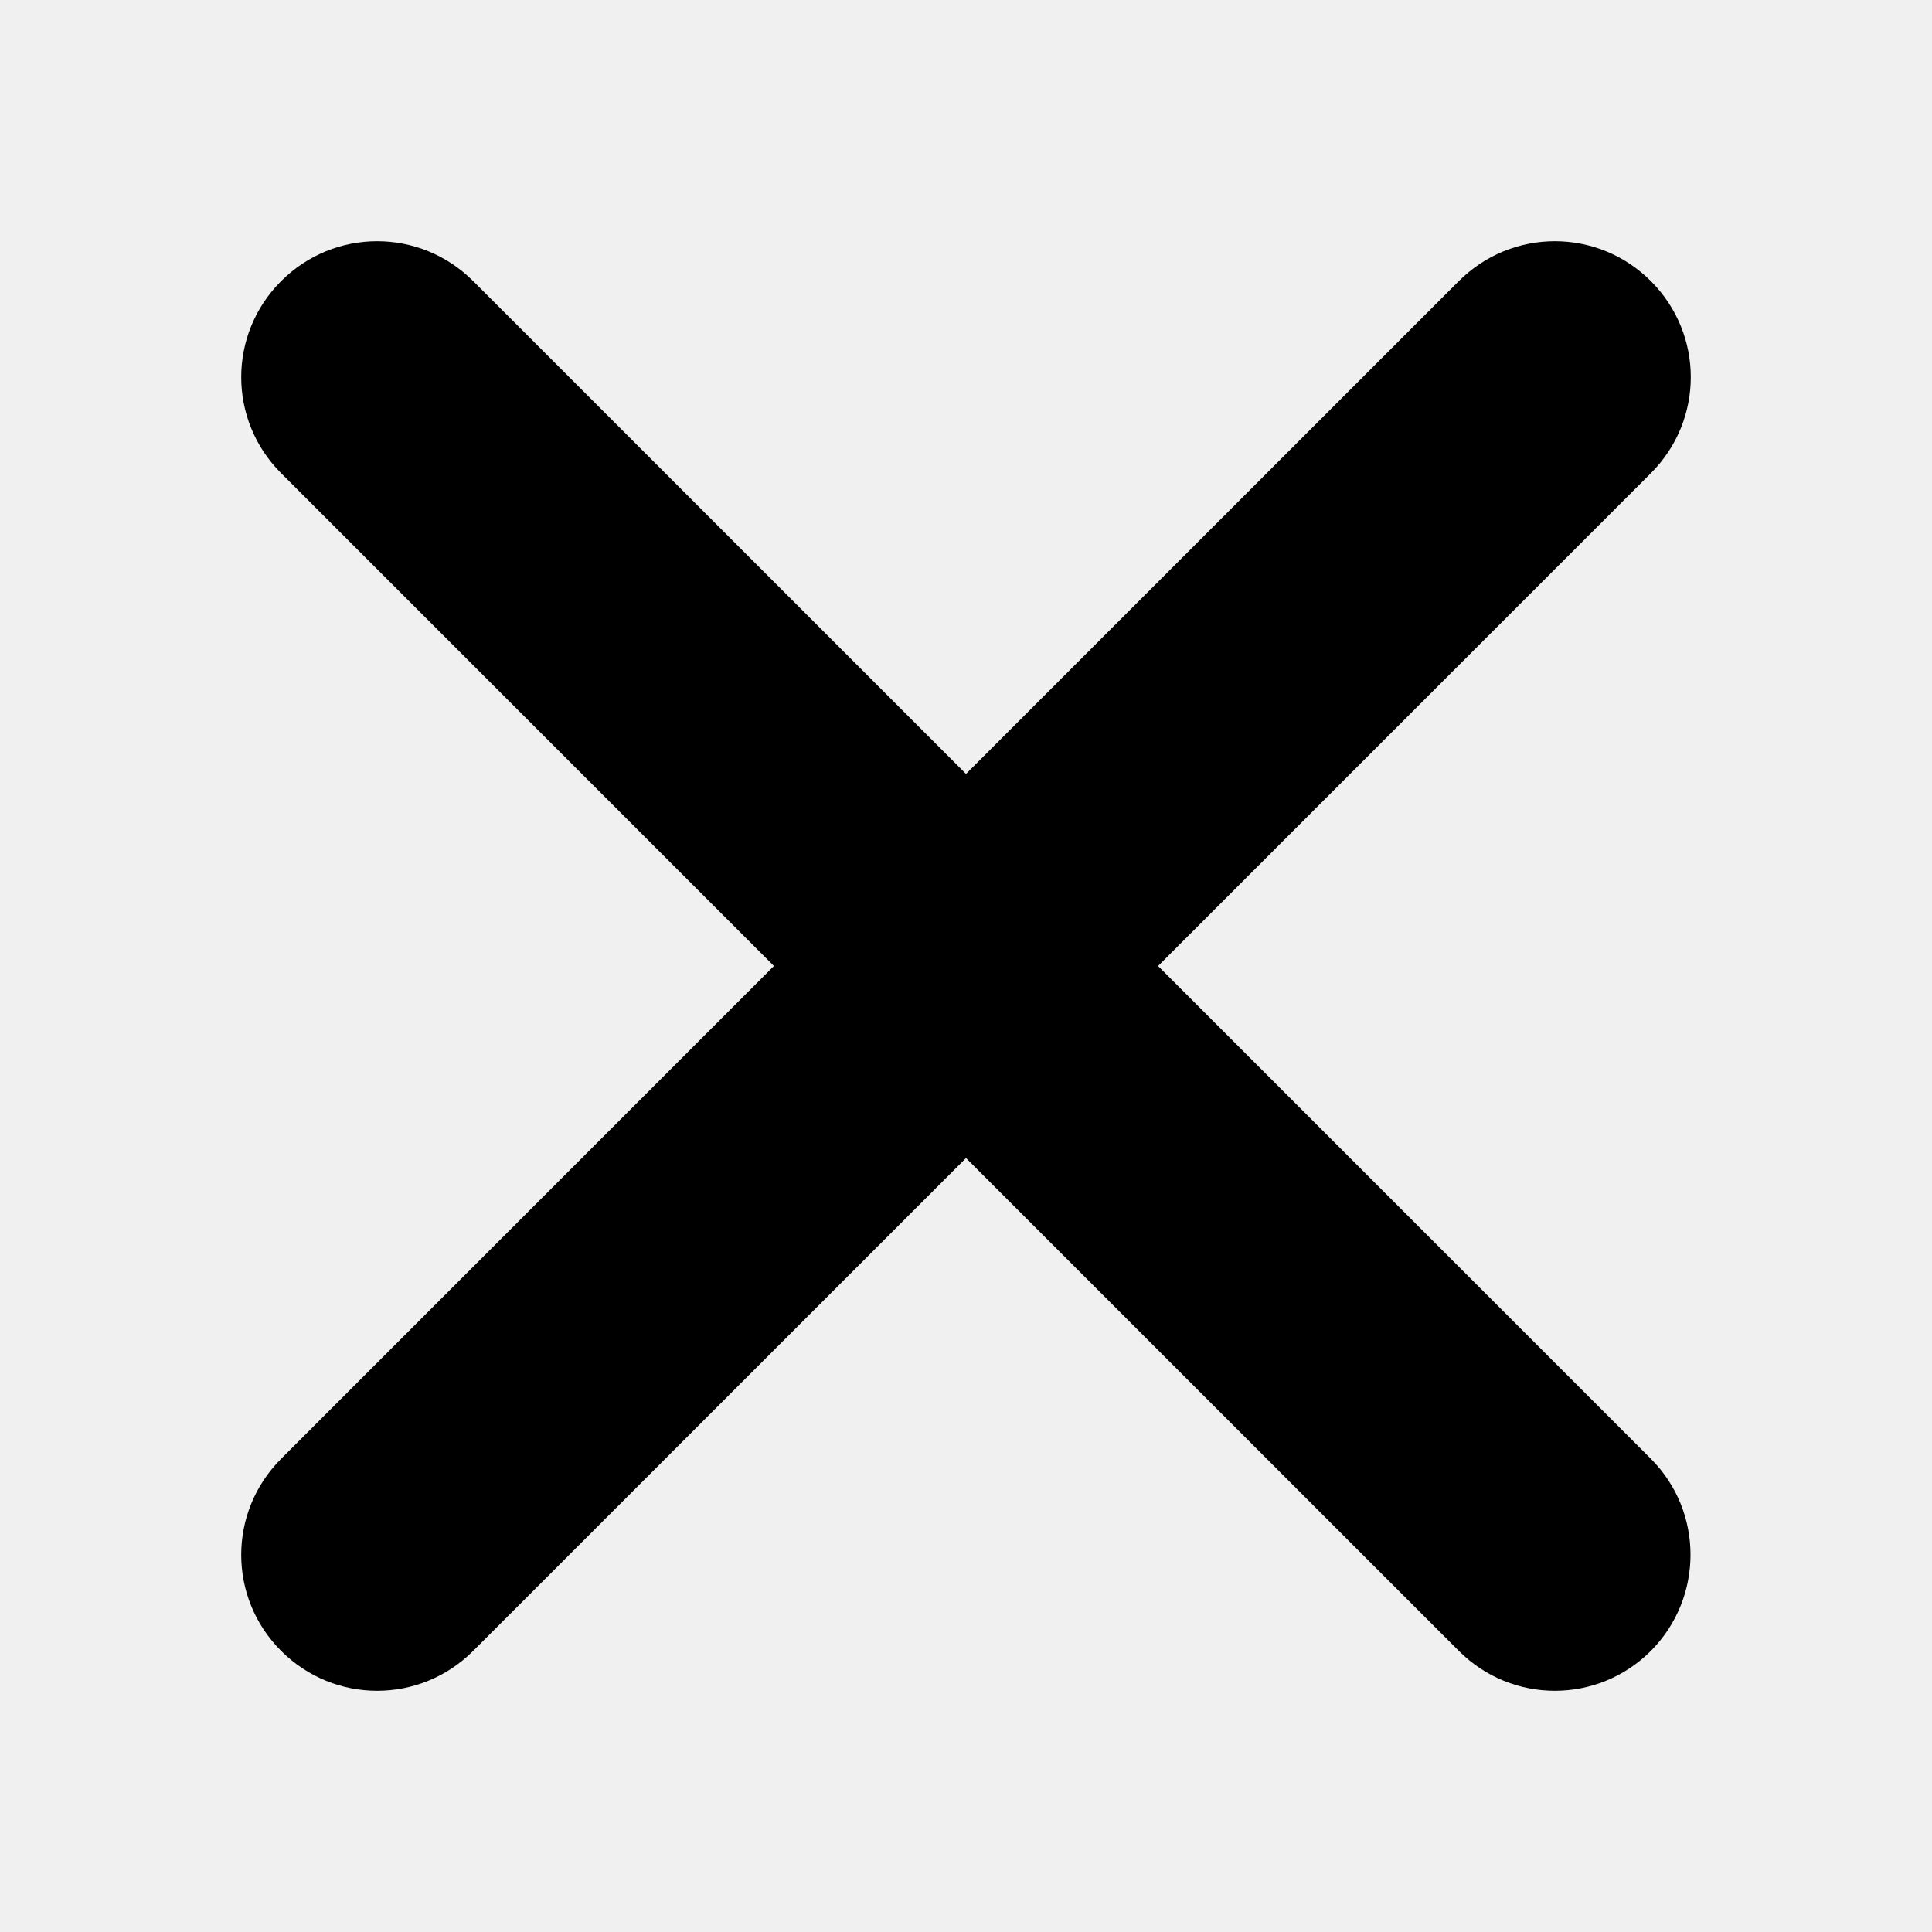
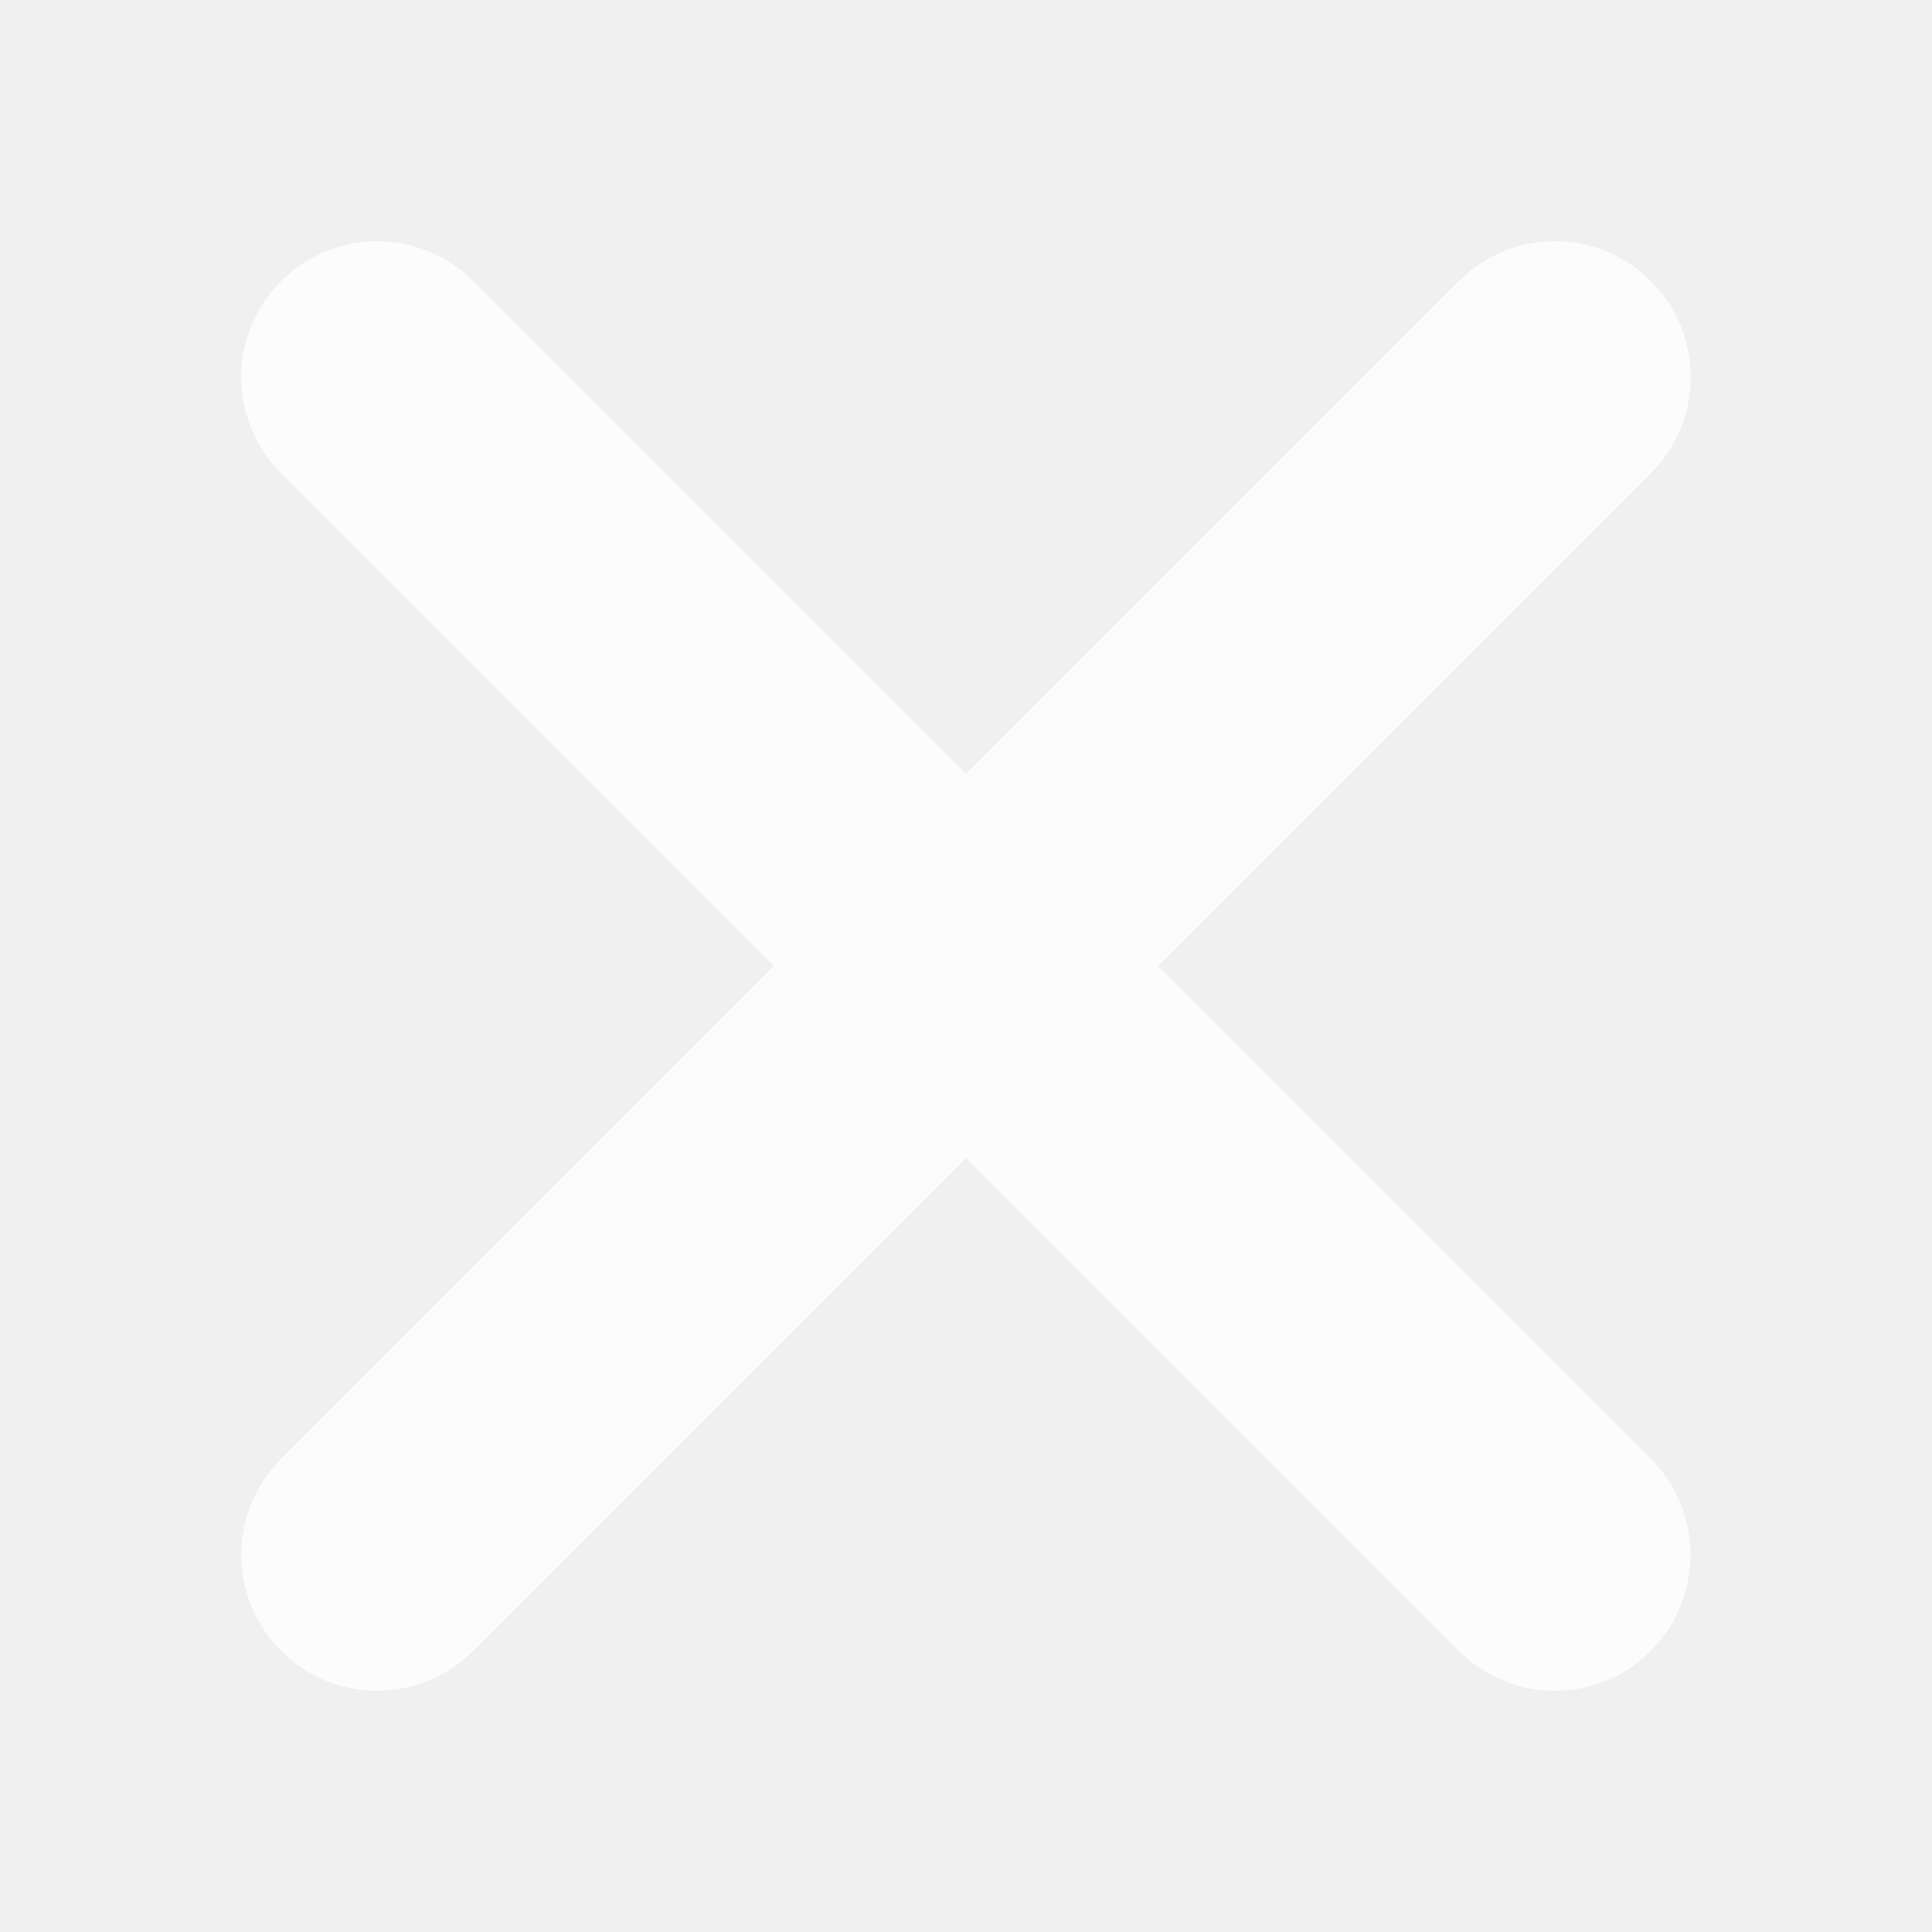
- <svg xmlns="http://www.w3.org/2000/svg" height="512px" id="Layer_1" style="enable-background:new 0 0 512 512;" version="1.1" viewBox="0 0 512 512" width="512px" xml:space="preserve">
-   <path d="M437.5,386.6L306.9,256l130.6-130.6c14.1-14.1,14.1-36.8,0-50.9c-14.1-14.1-36.8-14.1-50.9,0L256,205.1L125.4,74.5  c-14.1-14.1-36.8-14.1-50.9,0c-14.1,14.1-14.1,36.8,0,50.9L205.1,256L74.5,386.6c-14.1,14.1-14.1,36.8,0,50.9  c14.1,14.1,36.8,14.1,50.9,0L256,306.9l130.6,130.6c14.1,14.1,36.8,14.1,50.9,0C451.5,423.4,451.5,400.6,437.5,386.6z" />
+ <svg xmlns="http://www.w3.org/2000/svg" version="1.1" id="Layer_1" x="0px" y="0px" viewBox="-103 105 512 512" style="enable-background:new -103 105 512 512;" xml:space="preserve">
+   <style type="text/css">
+ 	.st0{opacity:0.8;fill:#FFFFFF;}
+ </style>
+   <path class="st0" d="M334.5,491.6L203.9,361l130.6-130.6c14.1-14.1,14.1-36.8,0-50.9c-14.1-14.1-36.8-14.1-50.9,0L153,310.1  L22.4,179.5c-14.1-14.1-36.8-14.1-50.9,0s-14.1,36.8,0,50.9L102.1,361L-28.5,491.6c-14.1,14.1-14.1,36.8,0,50.9s36.8,14.1,50.9,0  L153,411.9l130.6,130.6c14.1,14.1,36.8,14.1,50.9,0C348.5,528.4,348.5,505.6,334.5,491.6z" />
</svg>
